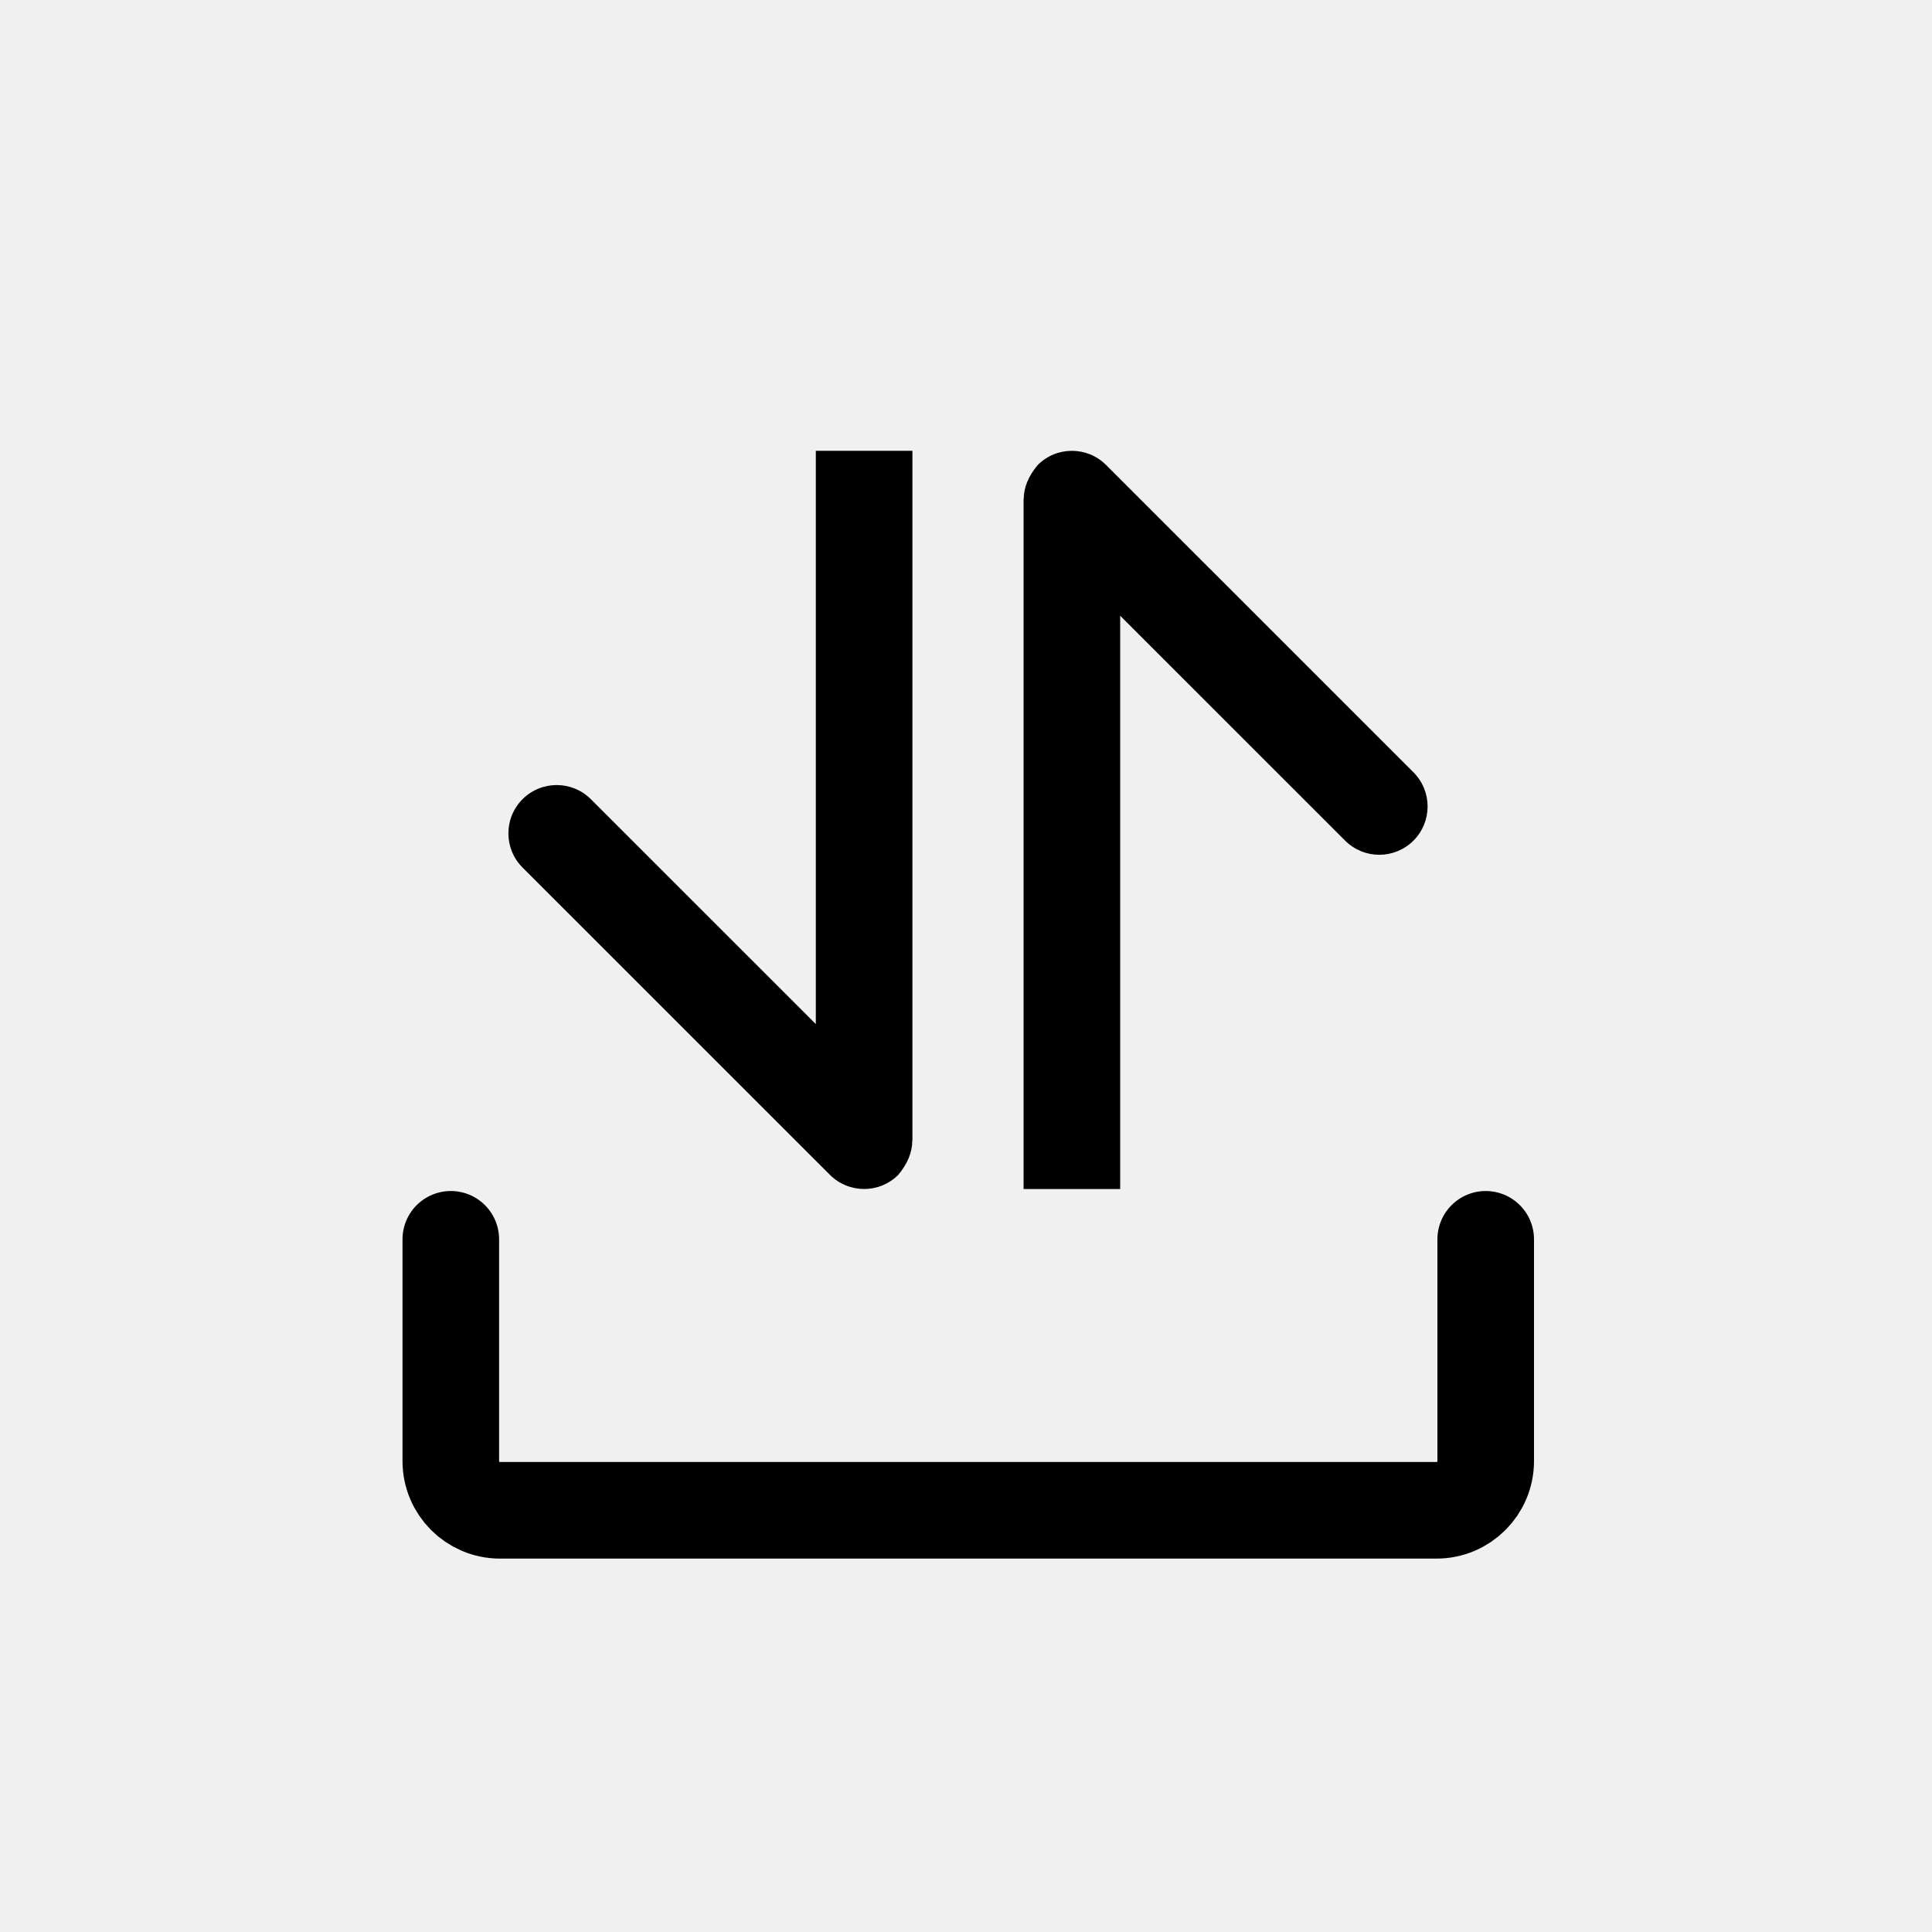
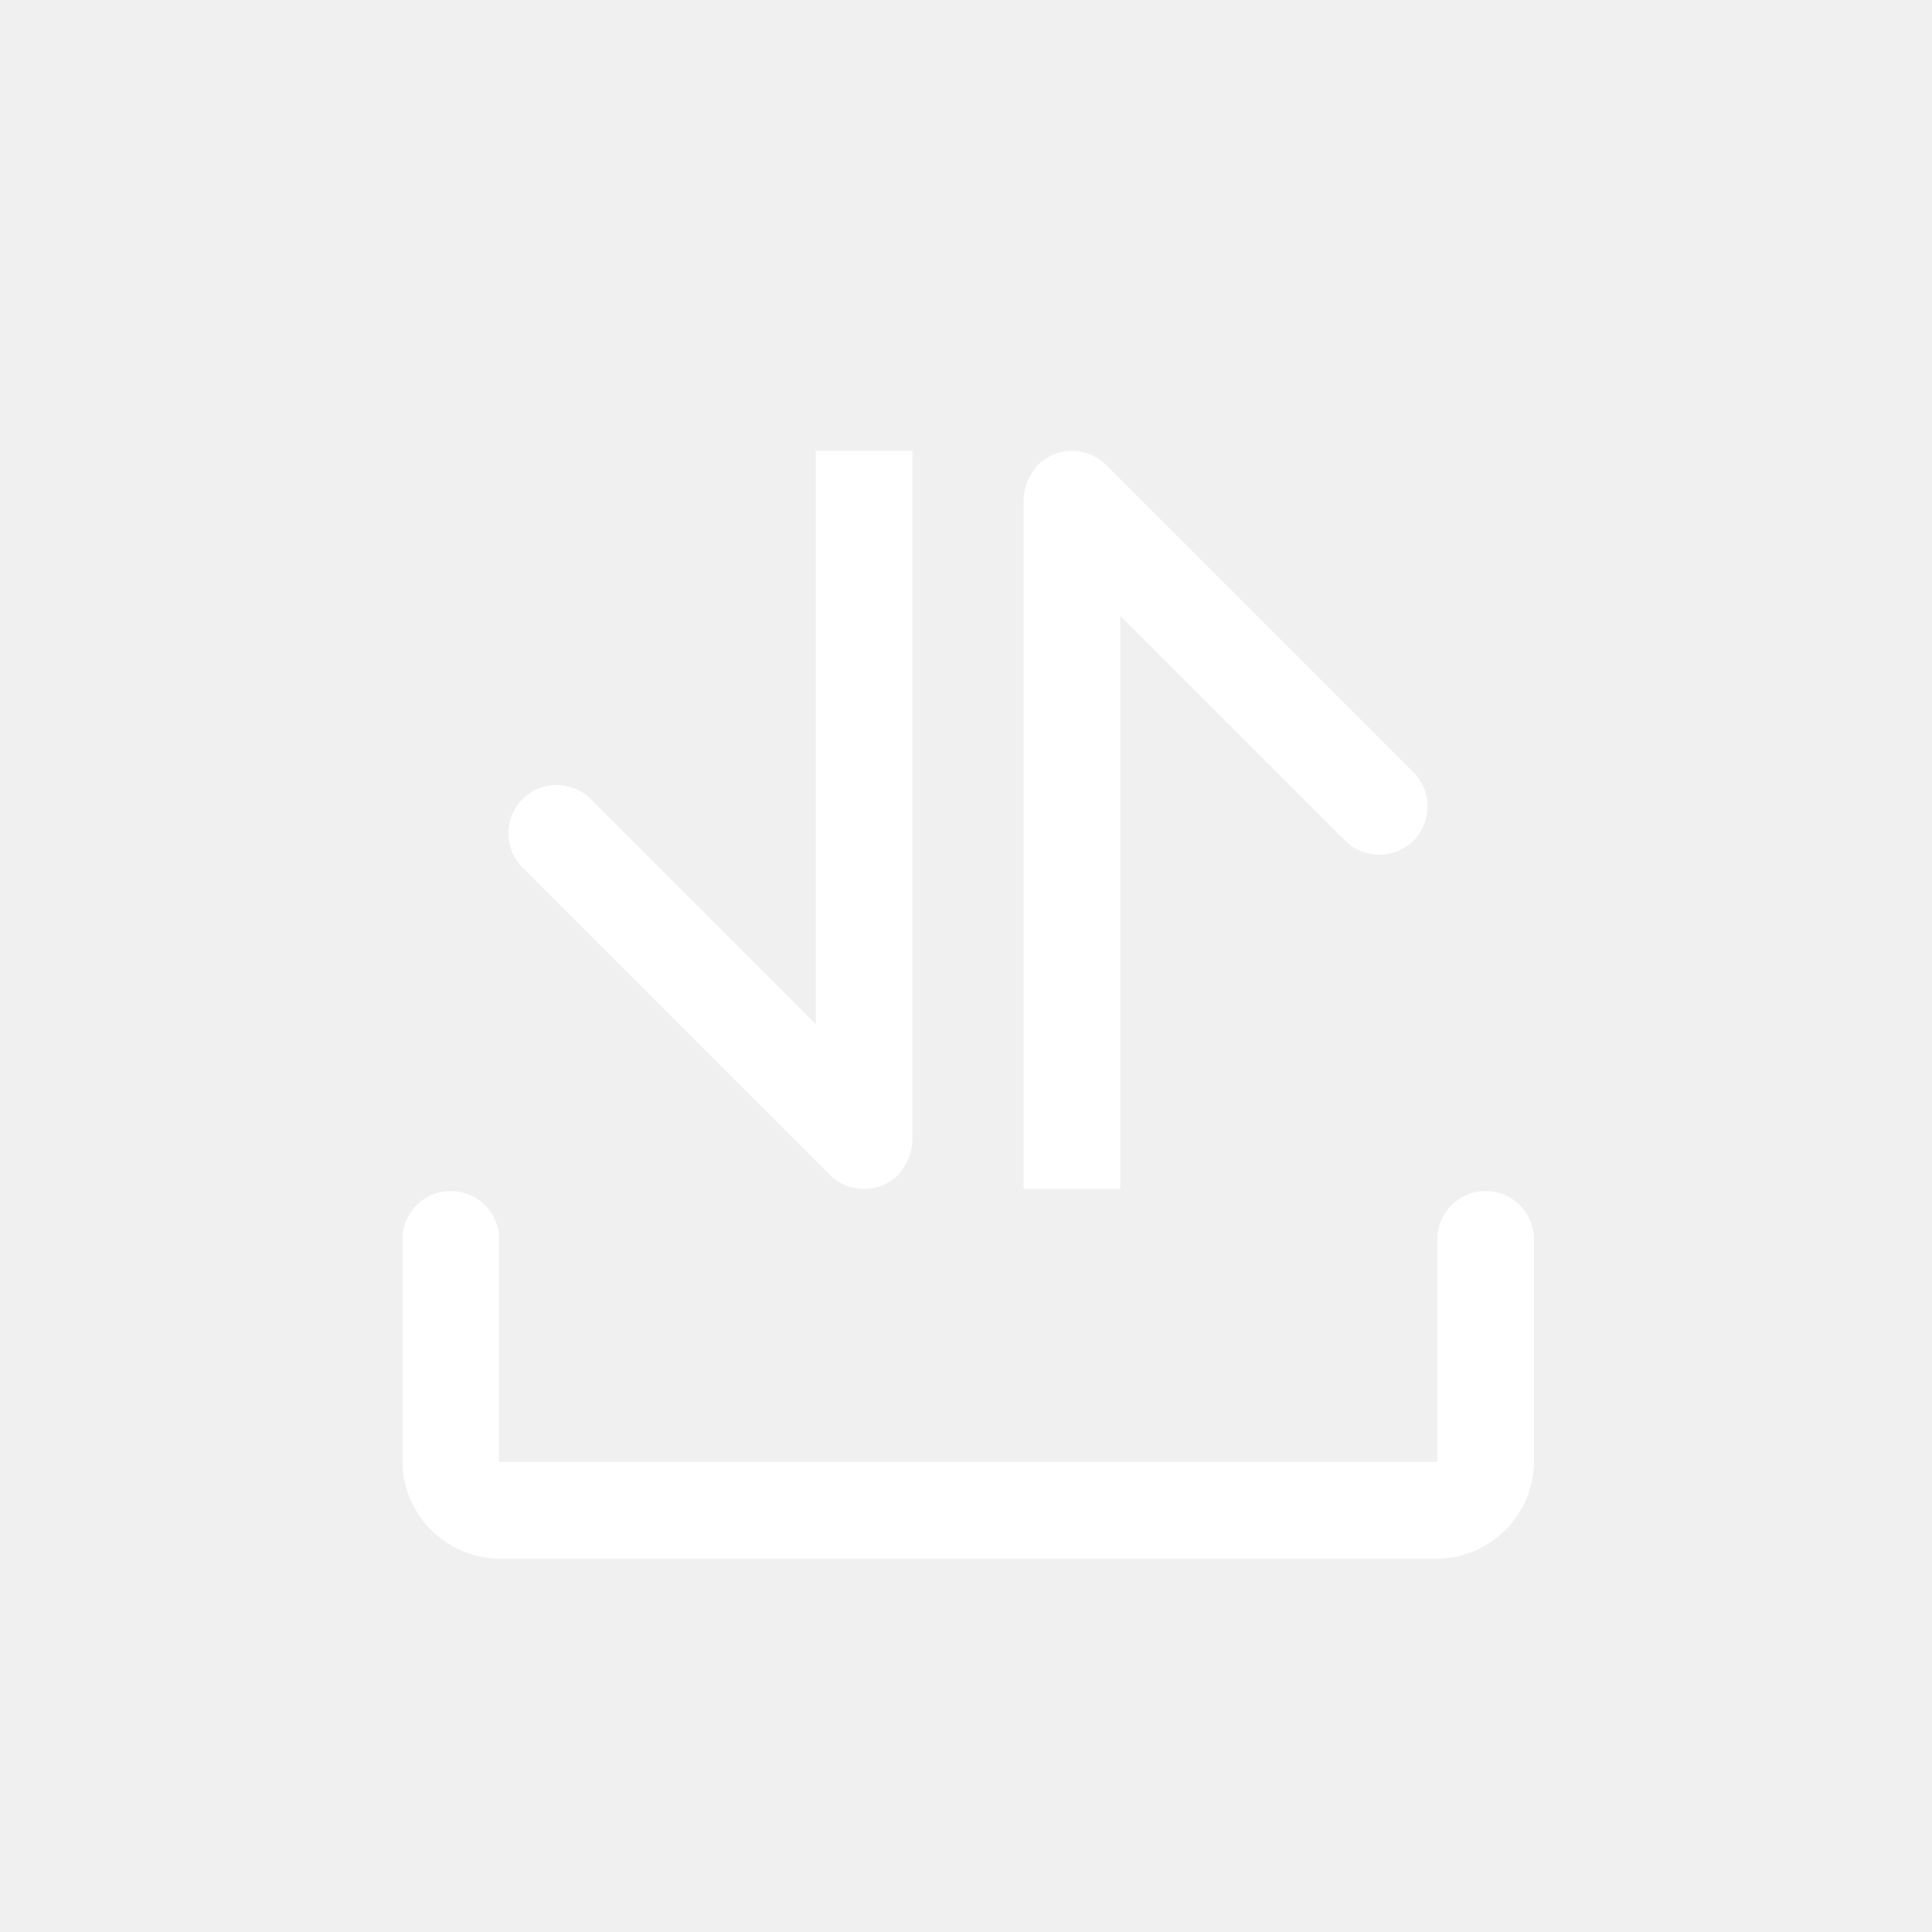
<svg xmlns="http://www.w3.org/2000/svg" width="30" height="30" viewBox="0 0 30 30" fill="none">
  <g id="Page-1" stroke="none" stroke-width="1" fill="none" fill-rule="evenodd">
    <g id="receive" transform="translate(7, 7)">
-       <path d="M0,12.244 L0,15.687 C0,16.11 0.343,16.452 0.765,16.452 L15.305,16.452 C15.727,16.452 16.07,16.11 16.07,15.687 L16.07,12.244" id="Path" stroke="#000000" stroke-width="1.5" stroke-linecap="round" stroke-linejoin="round" />
-       <path d="M5.887,11.243 C6.18,11.536 6.655,11.536 6.948,11.243 C7.093,11.07 7.166,10.893 7.166,10.71 C7.166,10.528 6.917,10.175 6.418,9.652 L2.175,5.41 C1.882,5.117 1.407,5.117 1.114,5.41 C0.821,5.703 0.821,6.178 1.114,6.471 L5.887,11.243 Z M5.668,0 L5.668,10.713 L7.168,10.713 L7.168,0 L5.668,0 Z" id="Shape" fill="#000000" fill-rule="nonzero" />
-       <path d="M13.887,11.243 C14.18,11.536 14.655,11.536 14.948,11.243 C15.093,11.07 15.166,10.893 15.166,10.71 C15.166,10.528 14.917,10.175 14.418,9.652 L10.175,5.41 C9.882,5.117 9.407,5.117 9.114,5.41 C8.821,5.703 8.821,6.178 9.114,6.471 L13.887,11.243 Z M13.668,0 L13.668,10.713 L15.168,10.713 L15.168,0 L13.668,0 Z" id="Shape" fill="#000000" fill-rule="nonzero" transform="translate(12.03101, 5.731587) scale(-1, -1) translate(-12.03101, -5.731587) " />
+       <path d="M0,12.244 L0,15.687 C0,16.11 0.343,16.452 0.765,16.452 L15.305,16.452 C15.727,16.452 16.07,16.11 16.07,15.687 L16.07,12.244" id="Path" stroke="white" stroke-width="1.5" stroke-linecap="round" stroke-linejoin="round" />
+       <path d="M5.887,11.243 C6.18,11.536 6.655,11.536 6.948,11.243 C7.093,11.07 7.166,10.893 7.166,10.71 C7.166,10.528 6.917,10.175 6.418,9.652 L2.175,5.41 C1.882,5.117 1.407,5.117 1.114,5.41 C0.821,5.703 0.821,6.178 1.114,6.471 L5.887,11.243 Z M5.668,0 L5.668,10.713 L7.168,10.713 L7.168,0 L5.668,0 Z" id="Shape" fill="white" fill-rule="nonzero" />
+       <path d="M13.887,11.243 C14.18,11.536 14.655,11.536 14.948,11.243 C15.093,11.07 15.166,10.893 15.166,10.71 C15.166,10.528 14.917,10.175 14.418,9.652 L10.175,5.41 C9.882,5.117 9.407,5.117 9.114,5.41 C8.821,5.703 8.821,6.178 9.114,6.471 L13.887,11.243 Z M13.668,0 L13.668,10.713 L15.168,10.713 L15.168,0 L13.668,0 Z" id="Shape" fill="white" fill-rule="nonzero" transform="translate(12.03101, 5.731587) scale(-1, -1) translate(-12.03101, -5.731587) " />
    </g>
  </g>
</svg>
